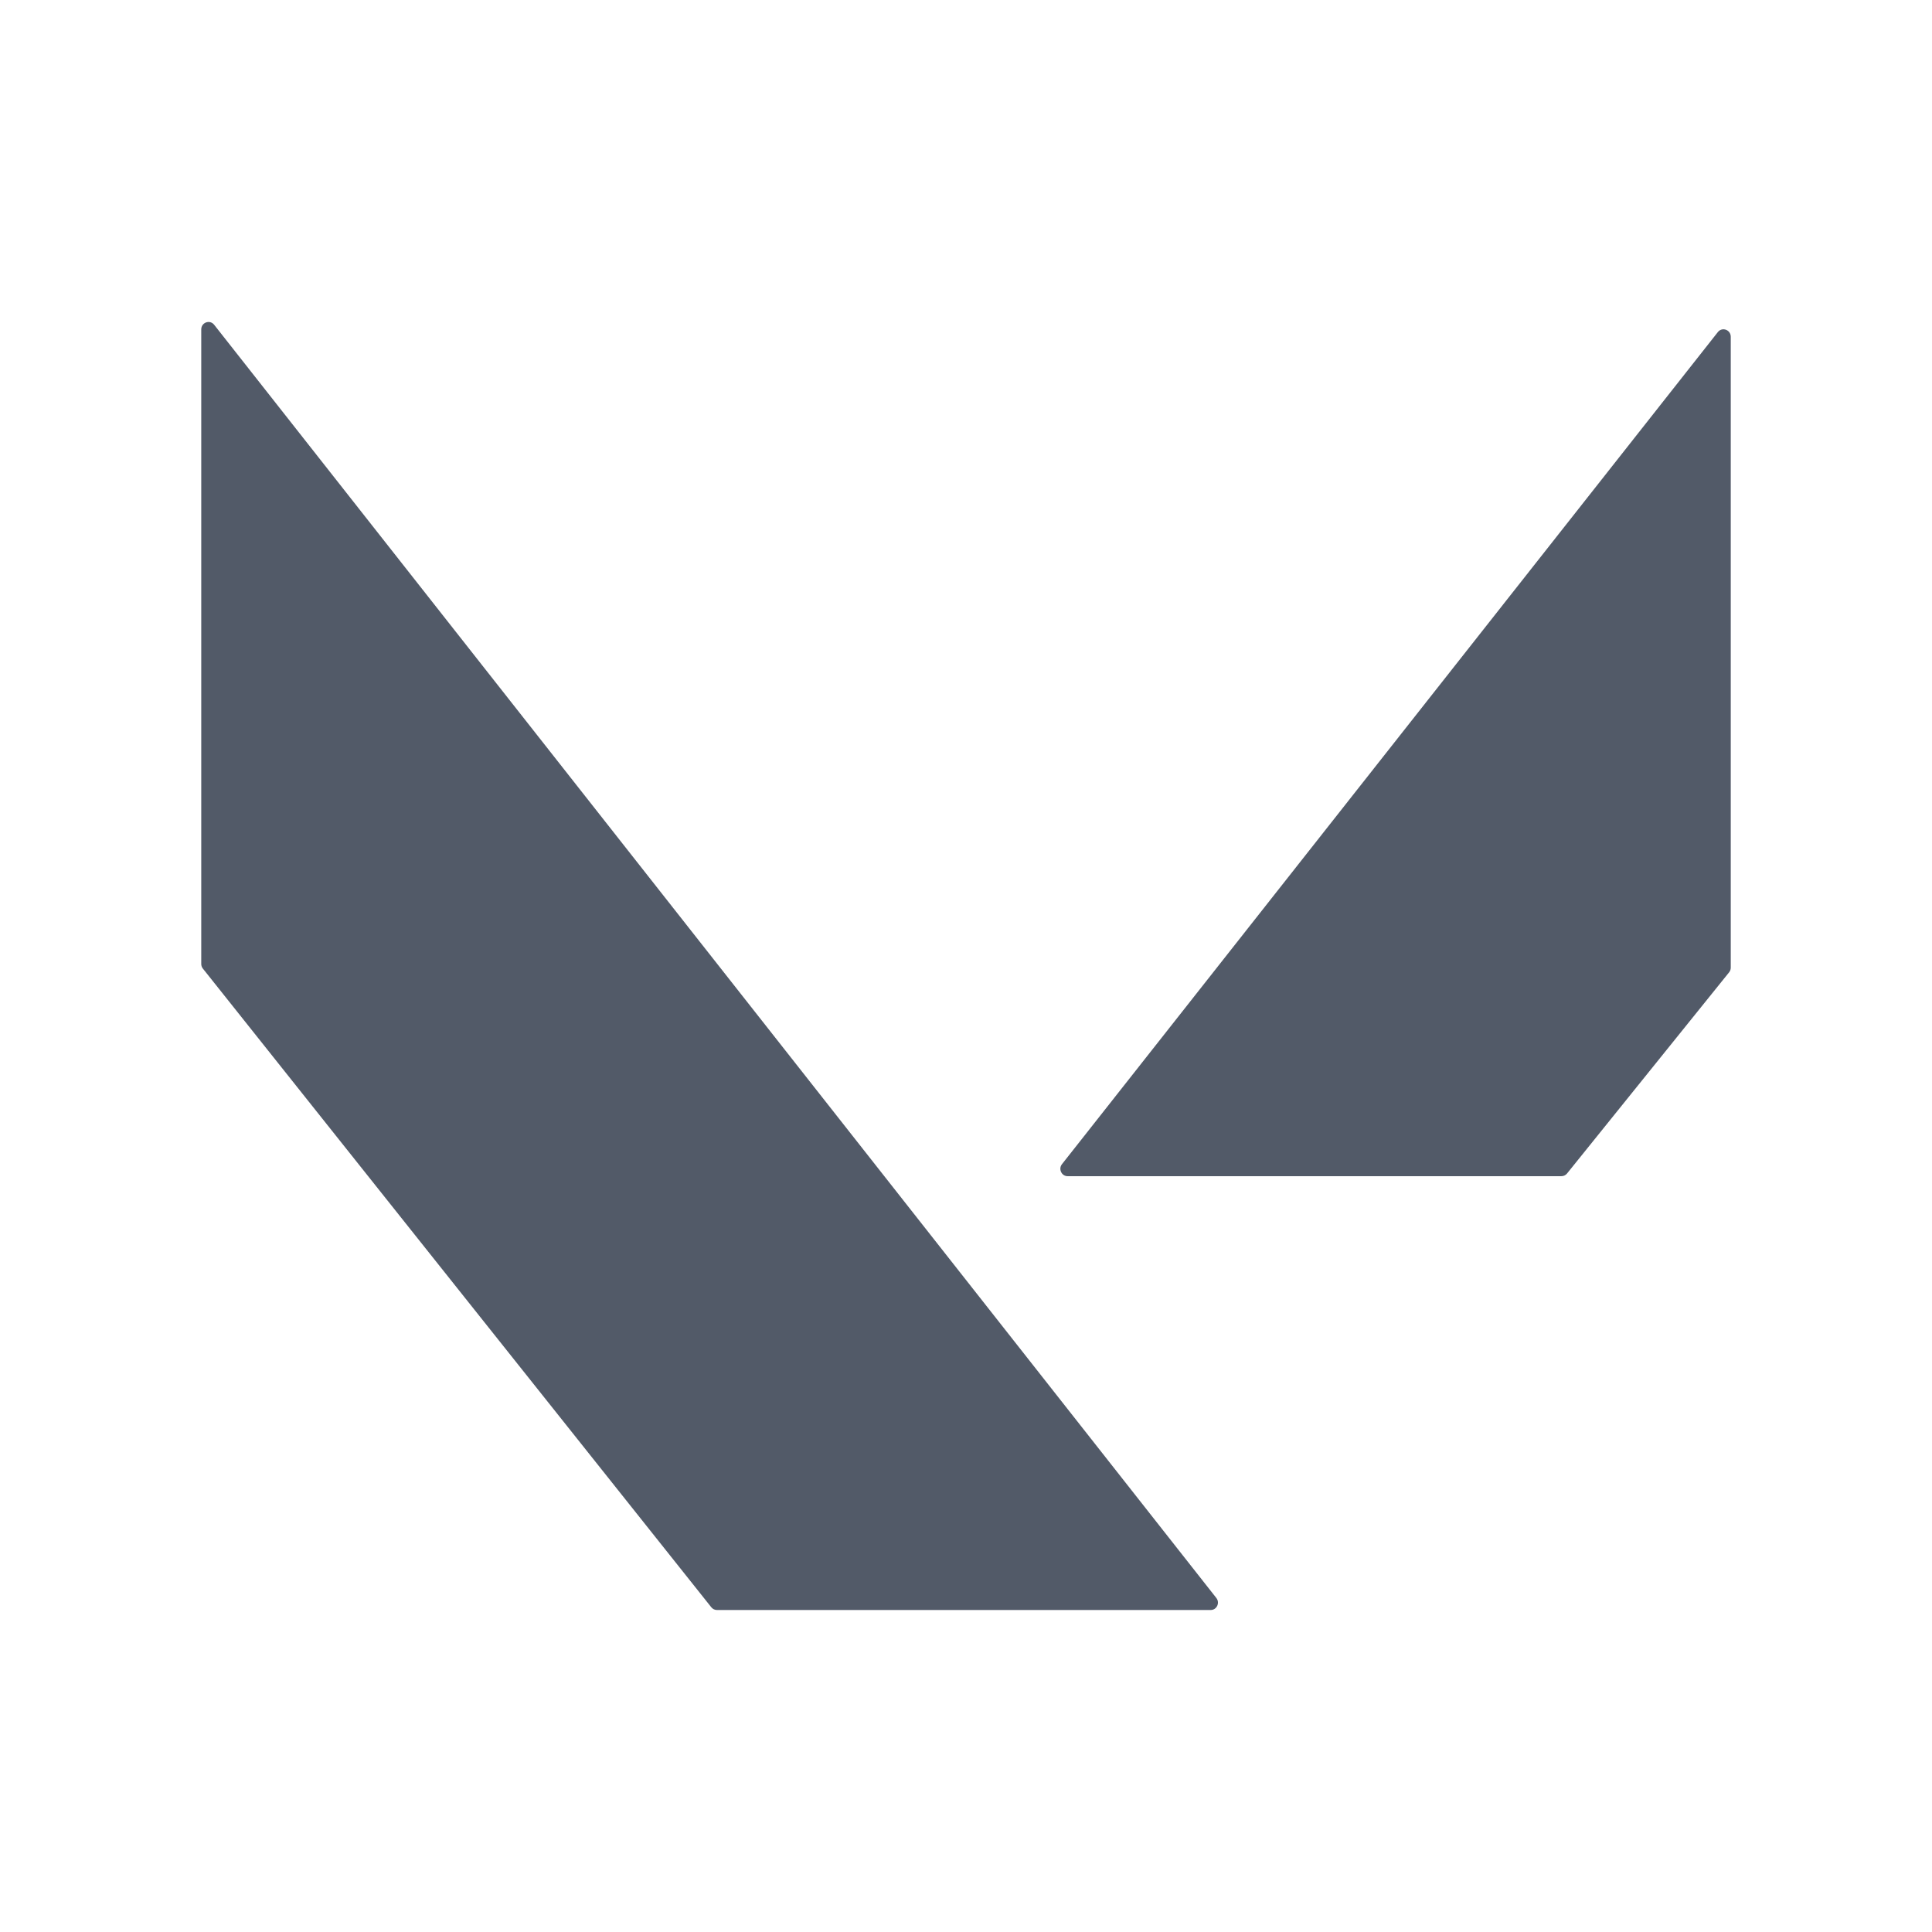
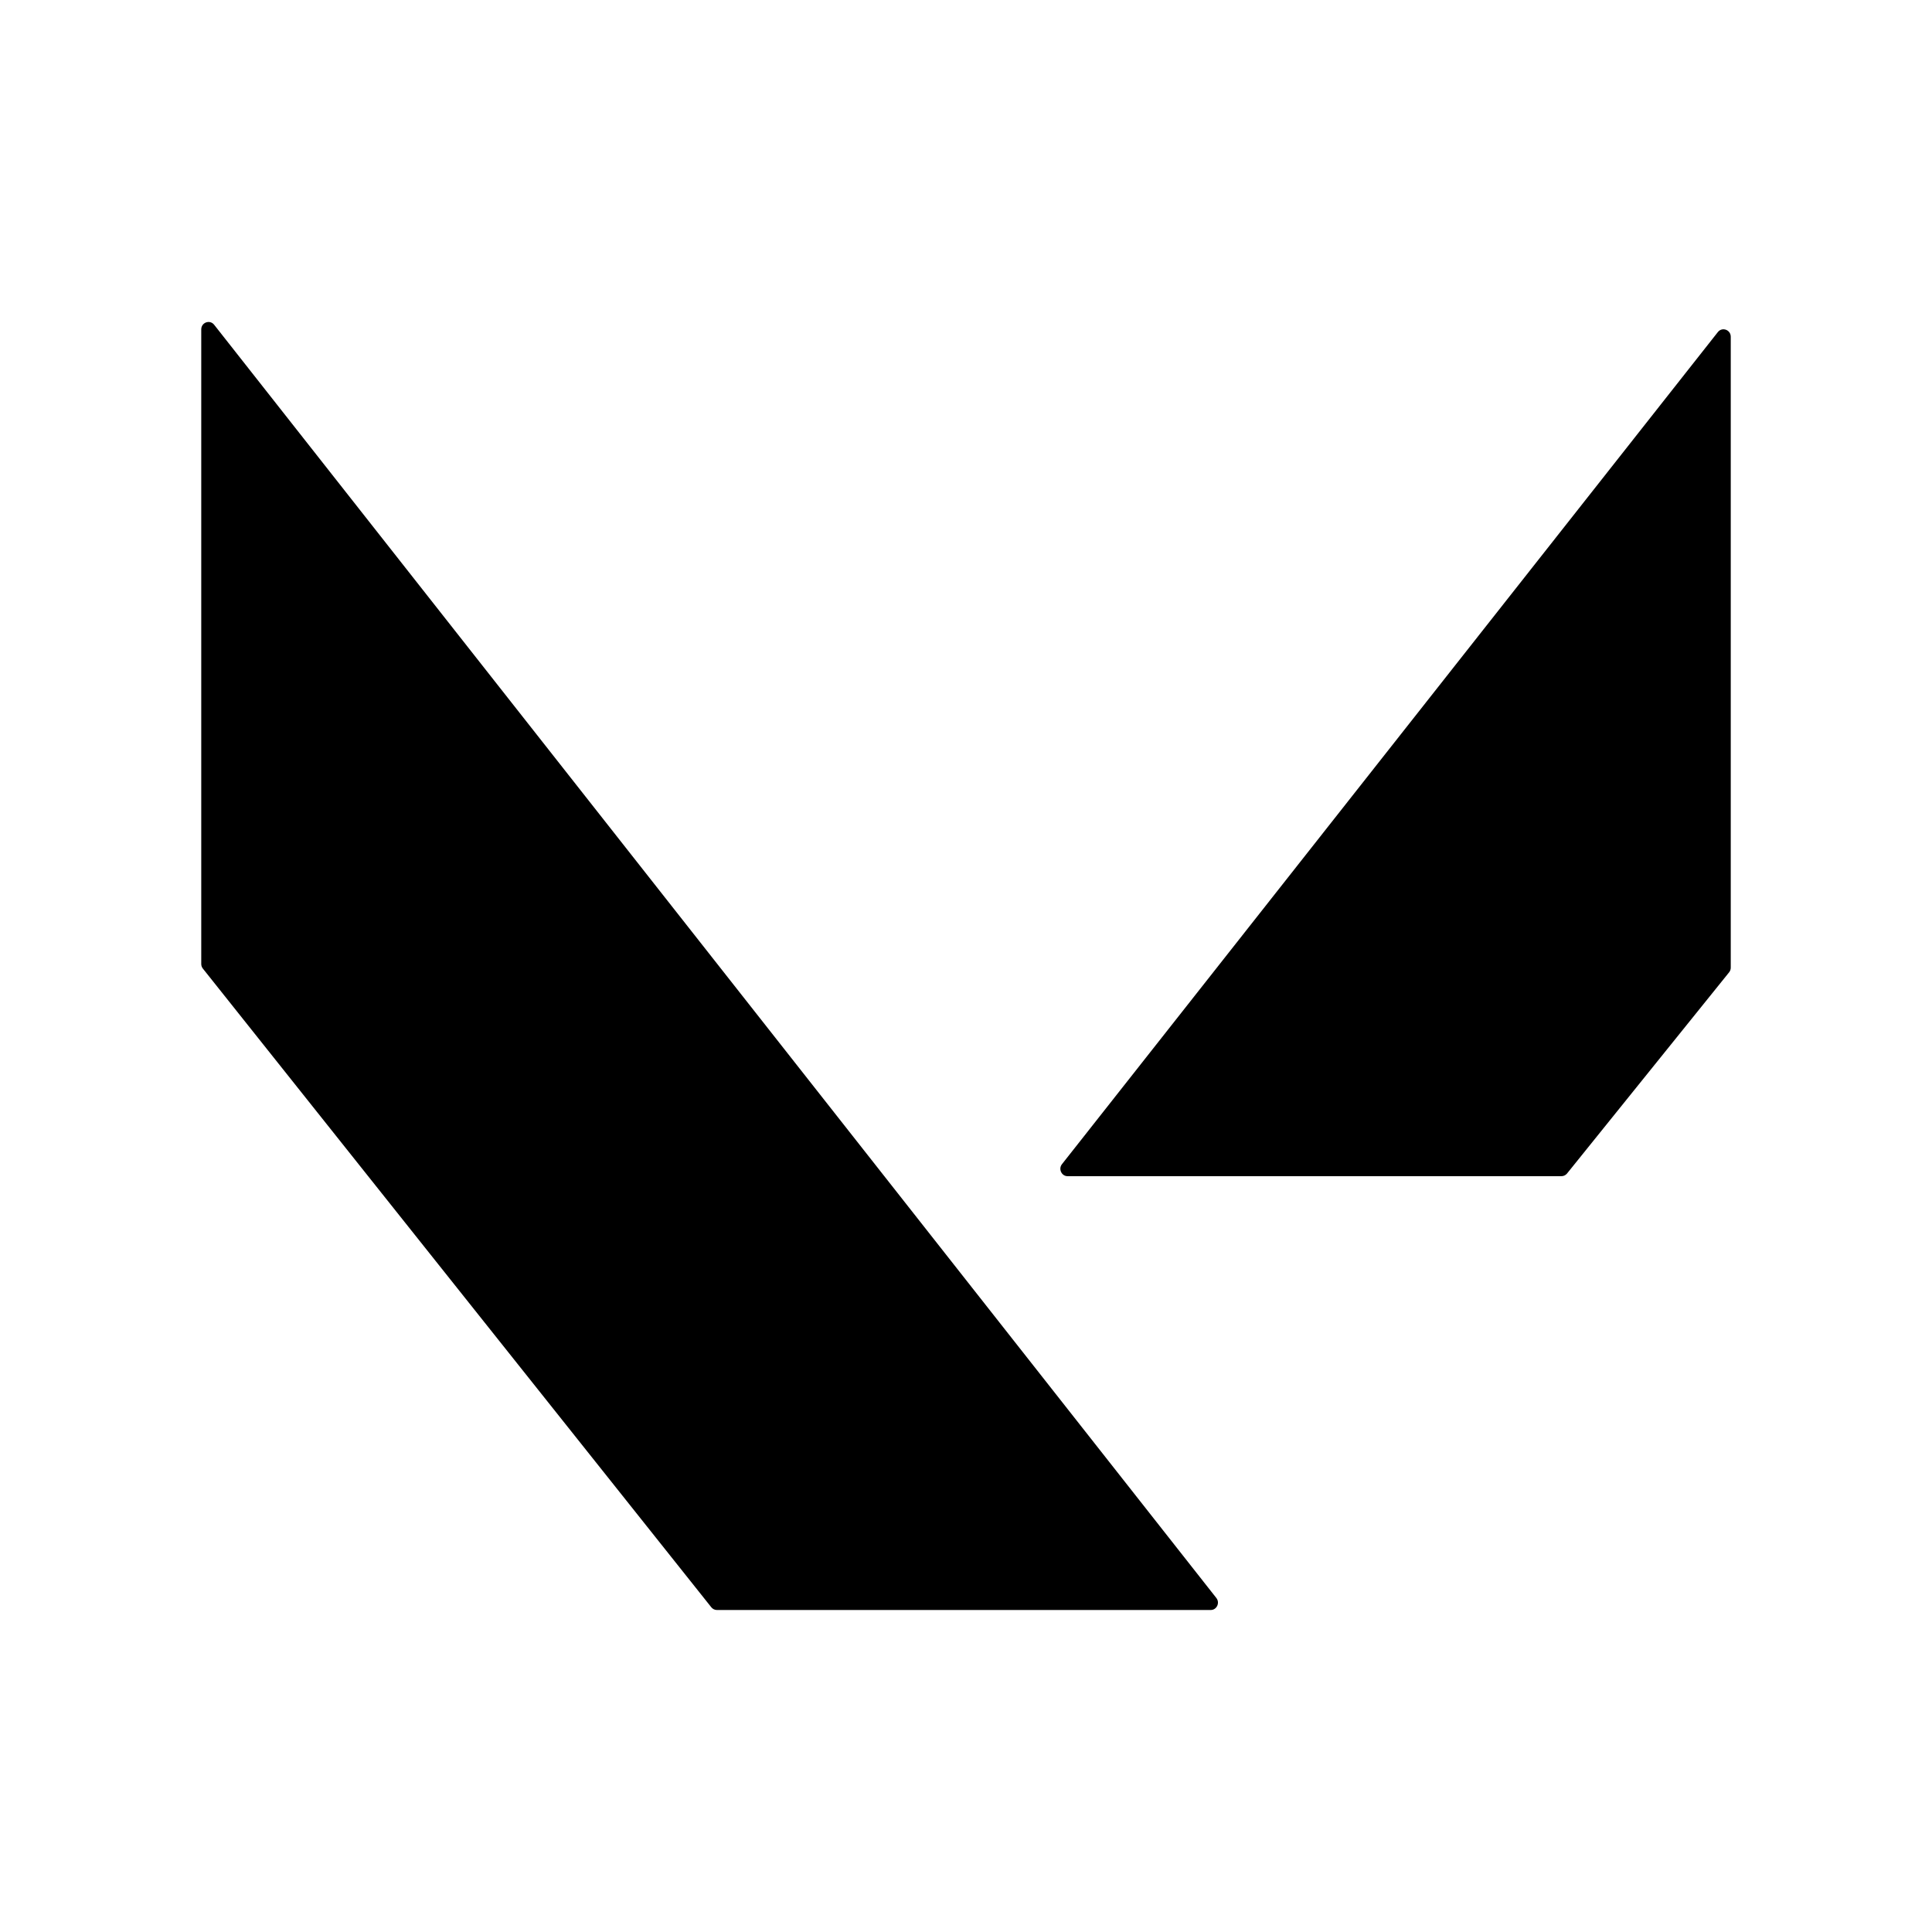
<svg xmlns="http://www.w3.org/2000/svg" width="24" height="24" viewBox="0 0 24 24">
  <defs>
    <clipPath id="mlmtv9adra">
      <path d="M1440 0v720H0V0h1440z" />
    </clipPath>
    <clipPath id="69slpj91gb">
      <path d="M1428 0c6.627 0 12 5.373 12 12v696c0 6.627-5.373 12-12 12H12c-6.627 0-12-5.373-12-12V12C0 5.373 5.373 0 12 0h1416z" />
    </clipPath>
    <clipPath id="x9inbkqszc">
      <path d="m.16.034 12.45 15.817c.047.06.005.149-.07.149H6.406a.089.089 0 0 1-.07-.034L.02 8.032A.092.092 0 0 1 0 7.975V.092C0 .005.107-.033.16.034zM19 .183V8.02a.092.092 0 0 1-.02.058l-2.014 2.5a.09.09 0 0 1-.07.033h-6.134c-.075 0-.117-.09-.07-.149L18.84.125c.053-.067.16-.029.16.058z" />
    </clipPath>
  </defs>
  <g clip-path="url(#mlmtv9adra)" transform="translate(-18 -216)">
    <g clip-path="url(#69slpj91gb)">
      <g clip-path="url(#x9inbkqszc)" transform="translate(20.5 220)">
-         <path fill="#525A68" d="M0 0h19v16H0V0z" />
+         <path fill="#000" d="M0 0h19v16H0V0z" />
      </g>
    </g>
  </g>
</svg>
